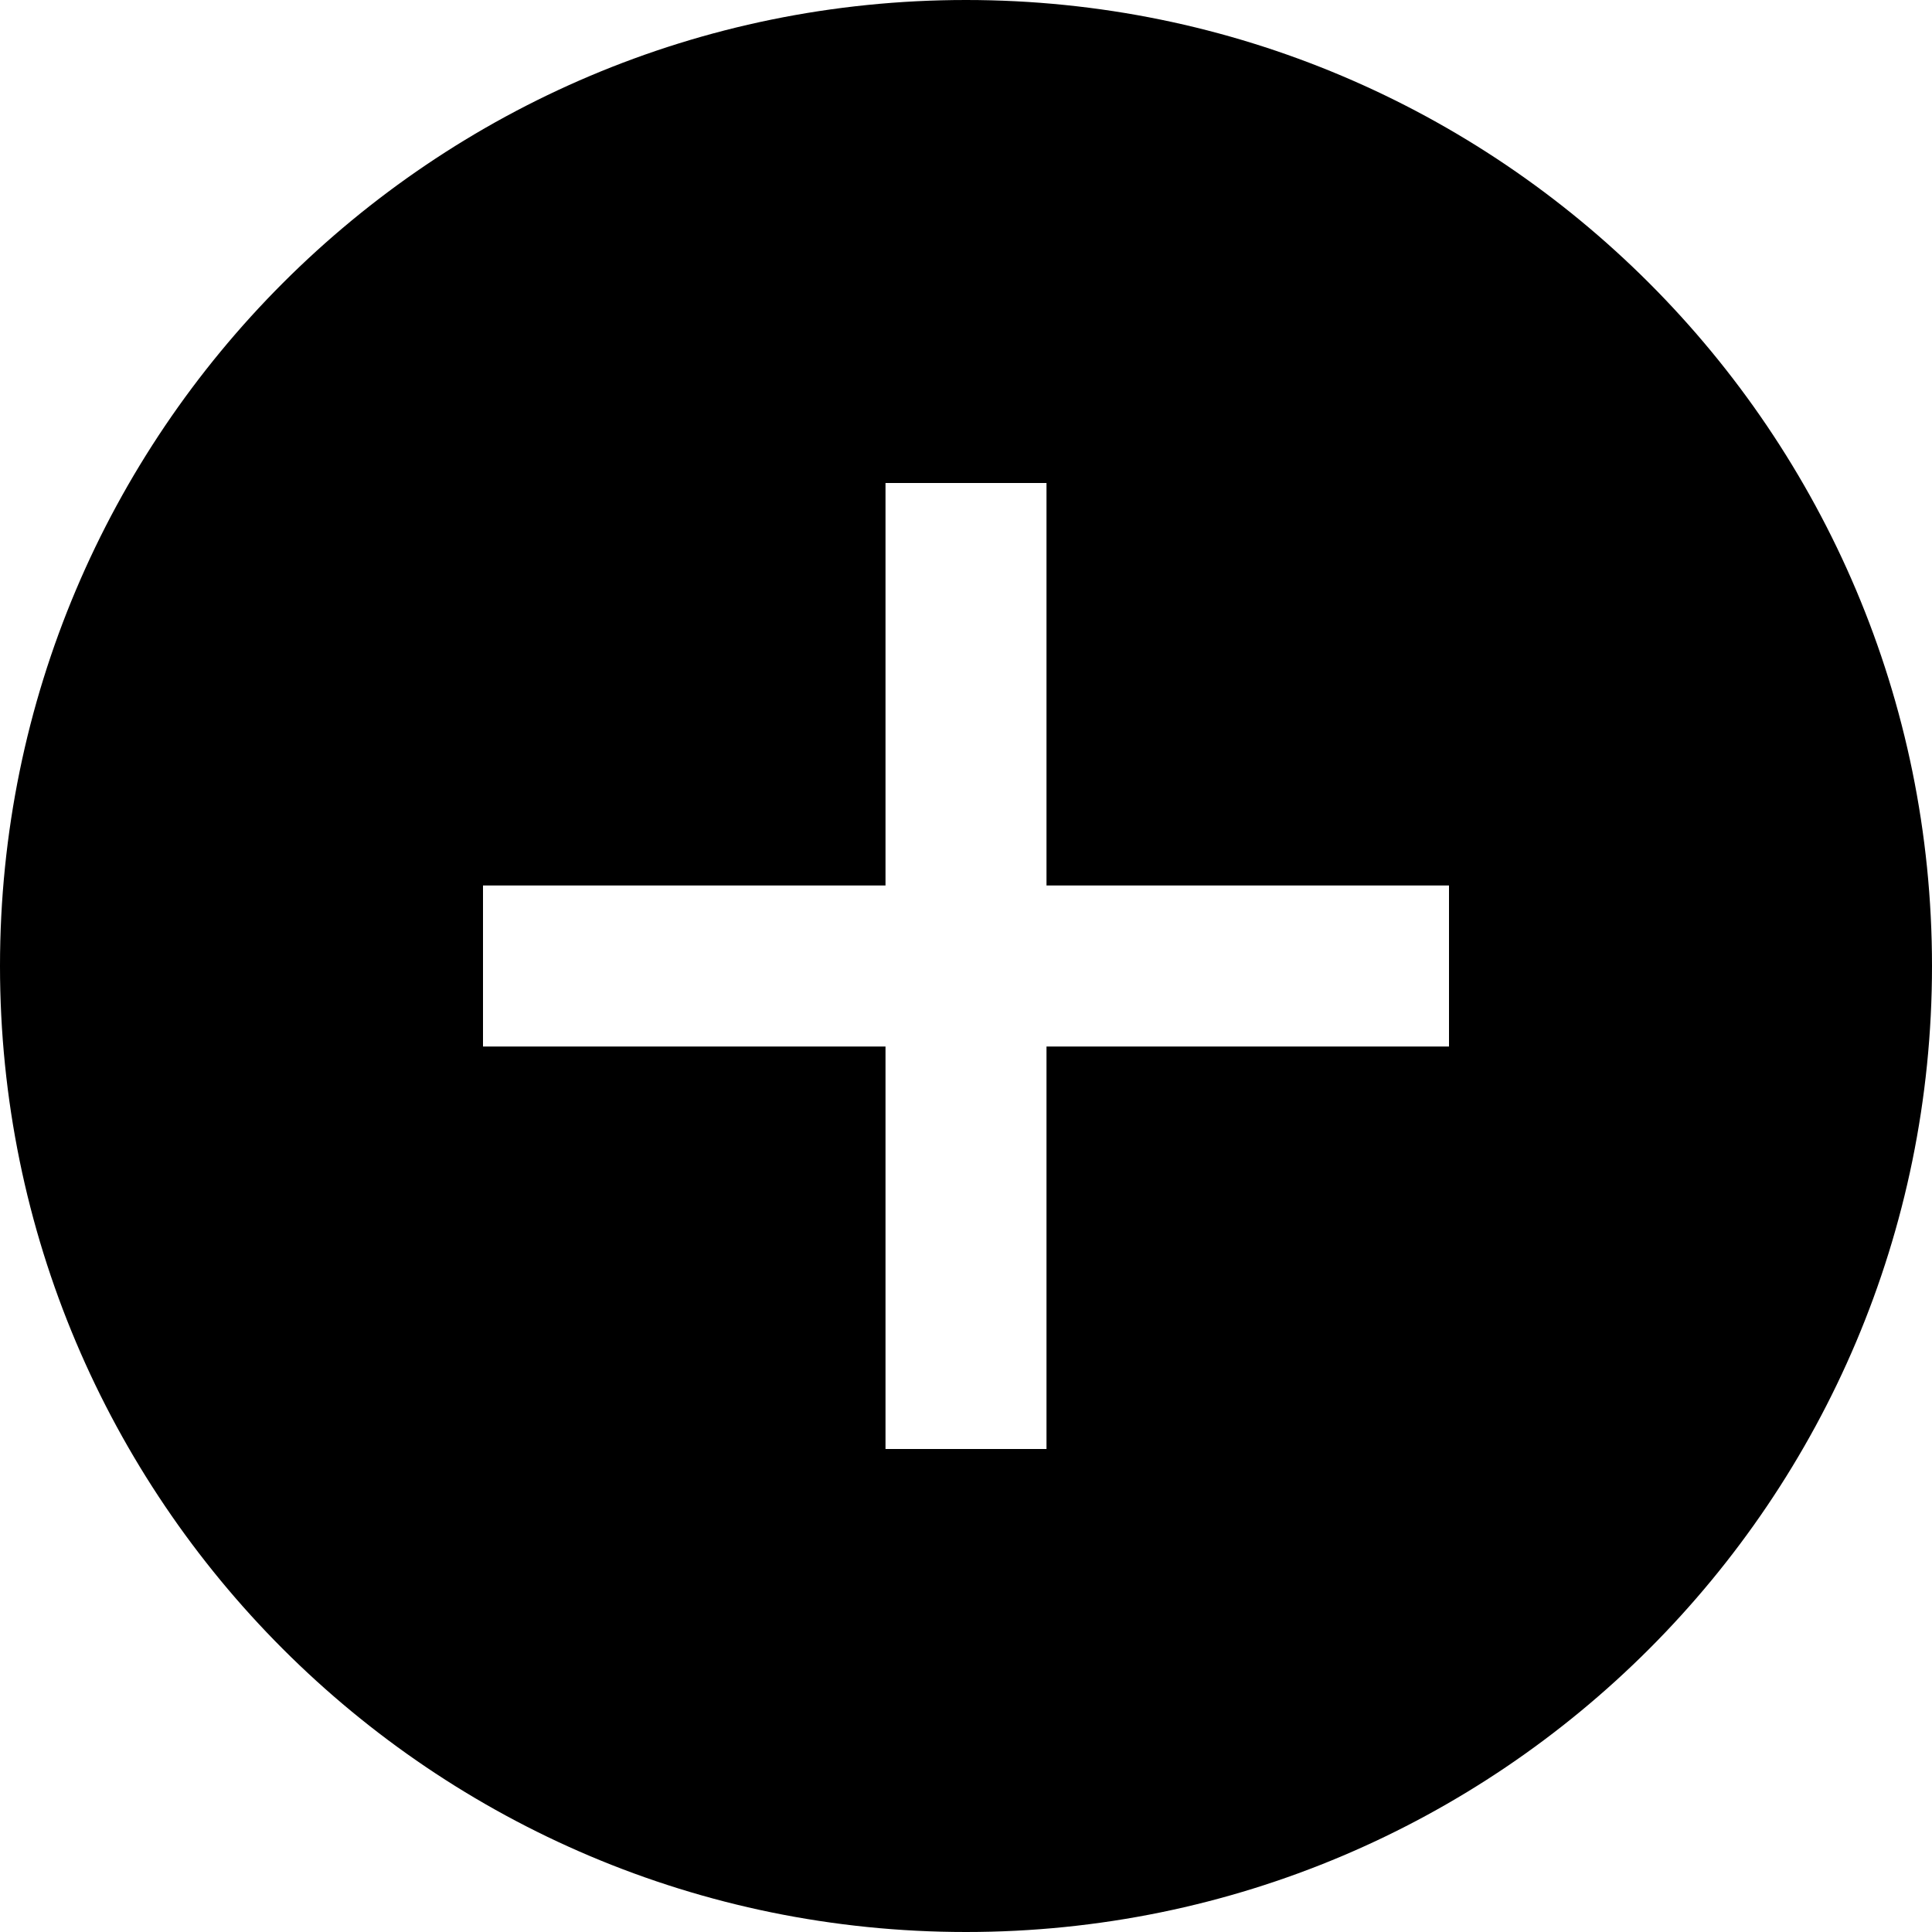
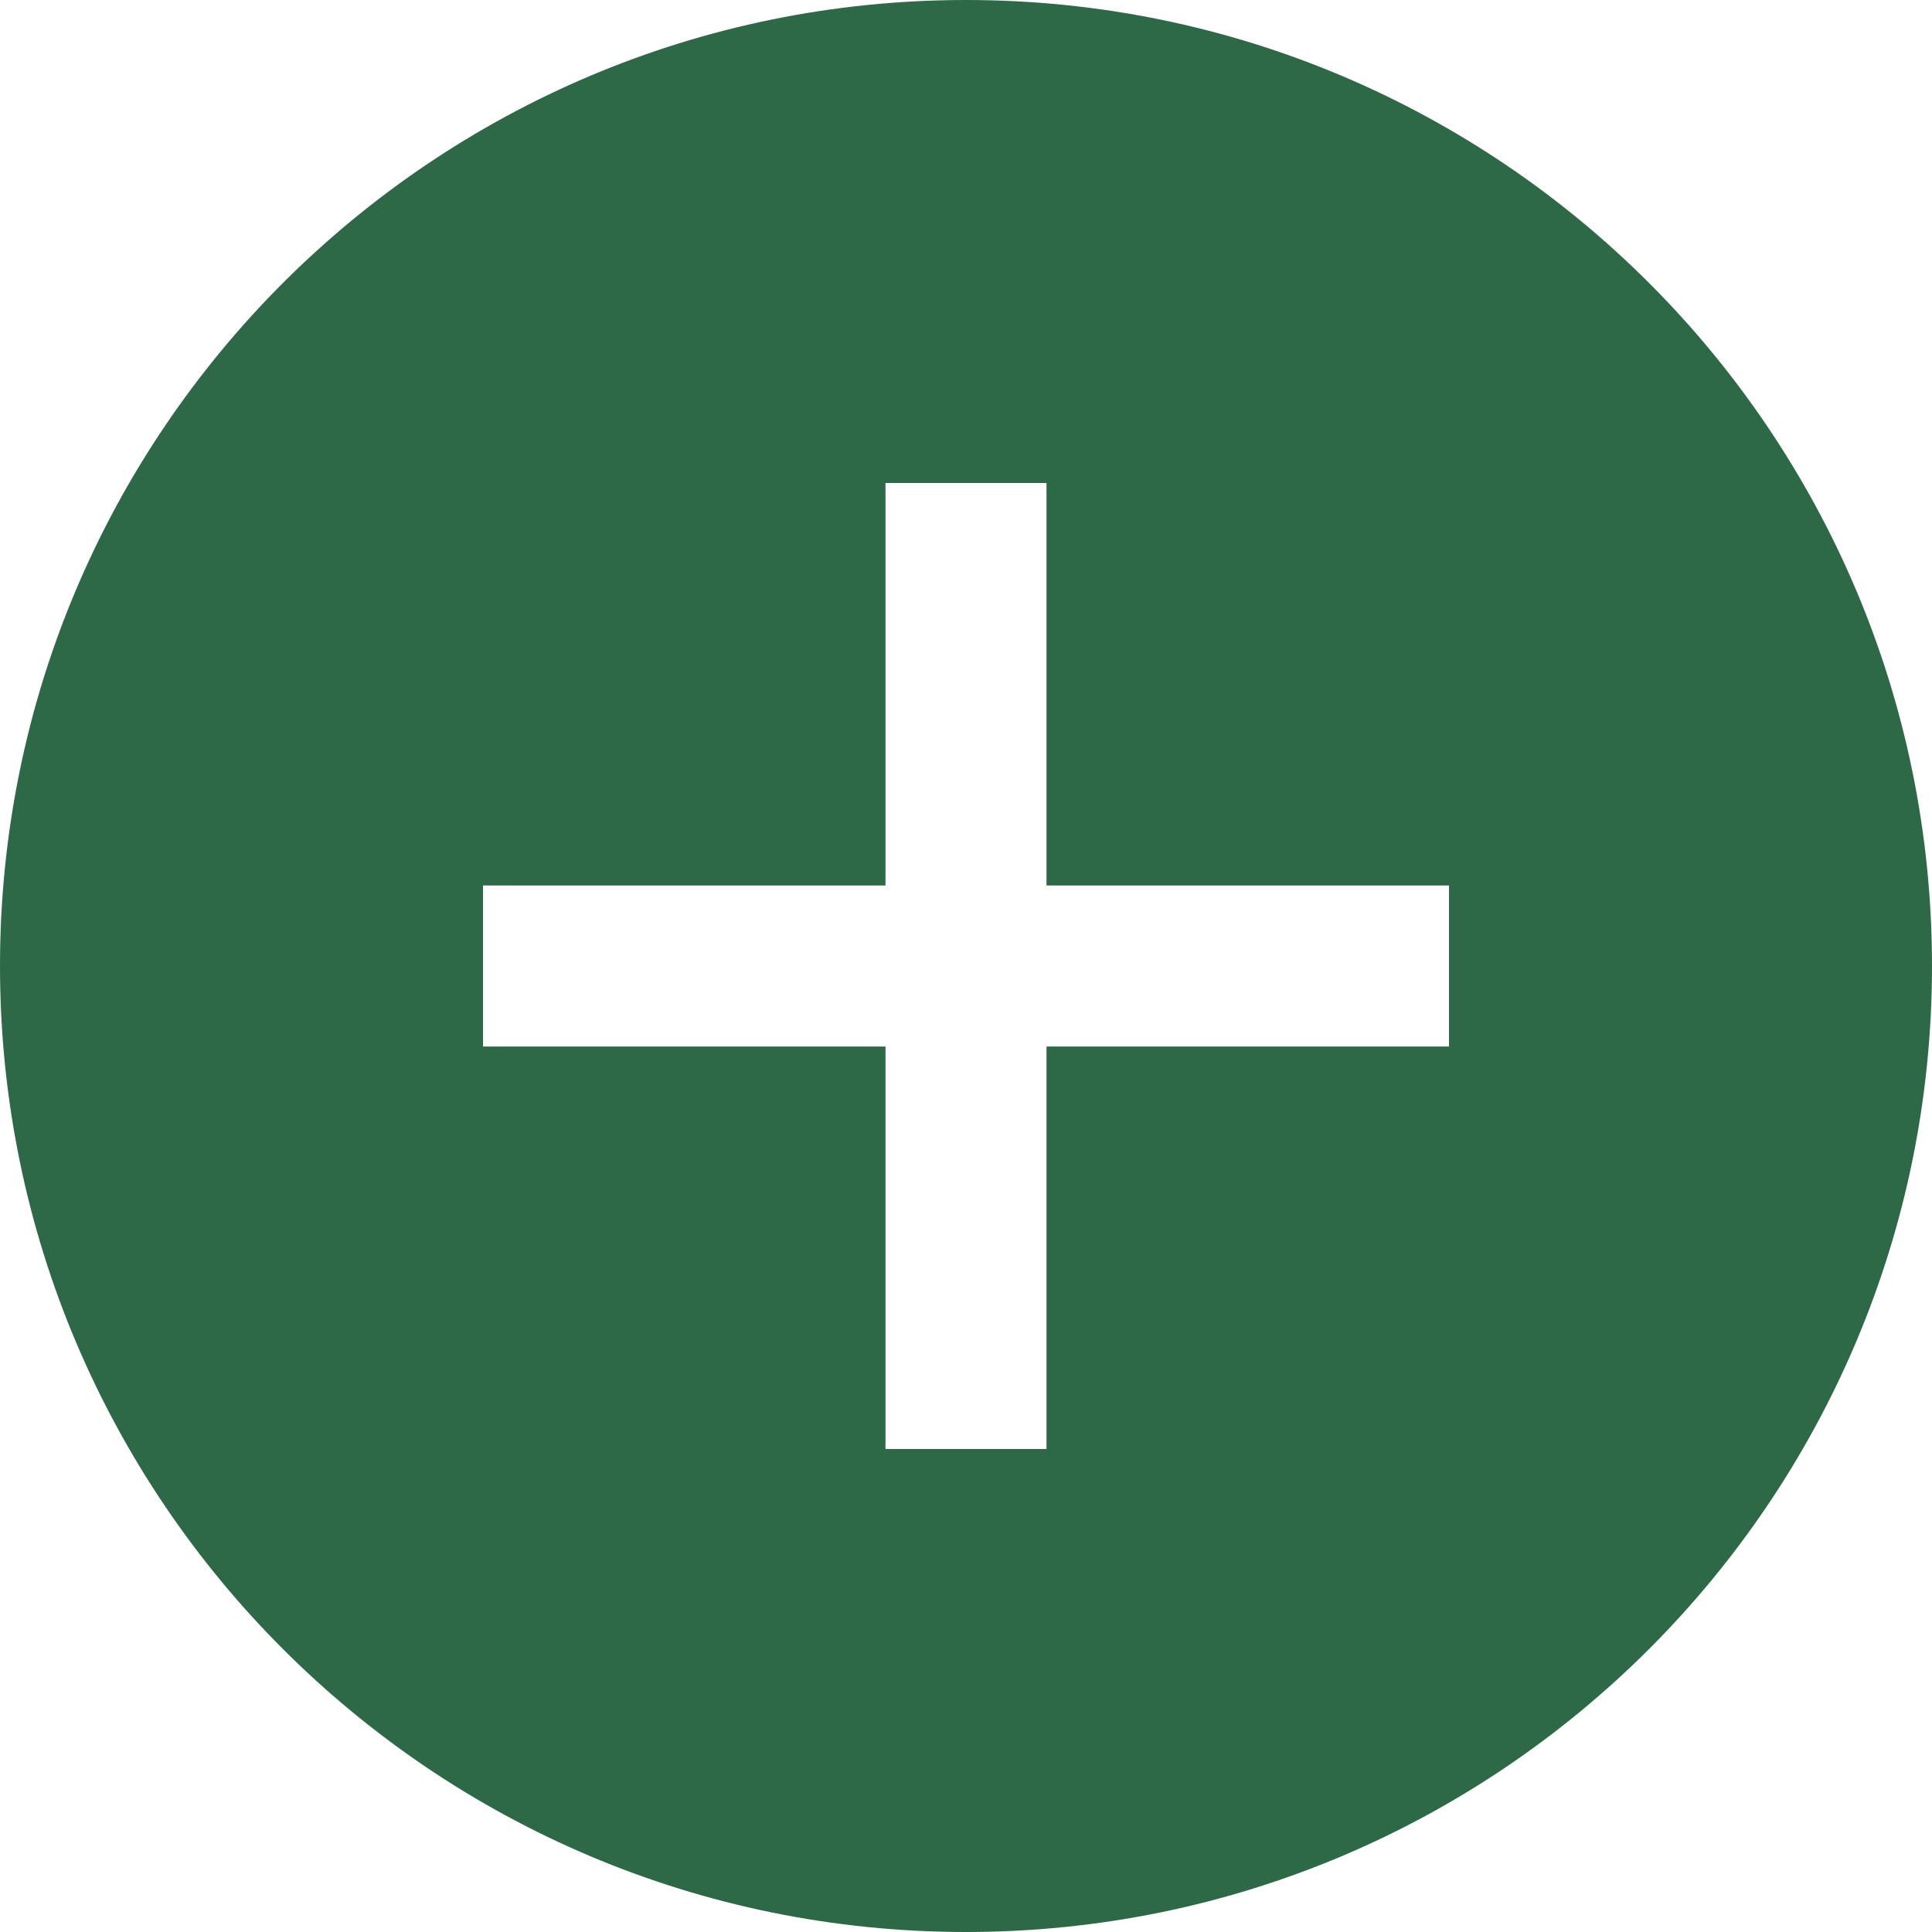
- <svg xmlns="http://www.w3.org/2000/svg" width="24" height="24" viewBox="0 0 24 24">
-   <path d="M12 0c-6.627 0-12 5.373-12 12s5.373 12 12 12 12-5.373 12-12-5.373-12-12-12zm6 13h-5v5h-2v-5h-5v-2h5v-5h2v5h5v2z" />
+ <svg xmlns="http://www.w3.org/2000/svg" width="24" height="24" viewBox="0 0 24 24" fill="none">
+   <path d="M12 0C5.373 0 0 5.373 0 12C0 18.627 5.373 24 12 24C18.627 24 24 18.627 24 12C24 5.373 18.627 0 12 0ZM18 13H13V18H11V13H6V11H11V6H13V11H18V13Z" fill="#2E6947" />
</svg>
